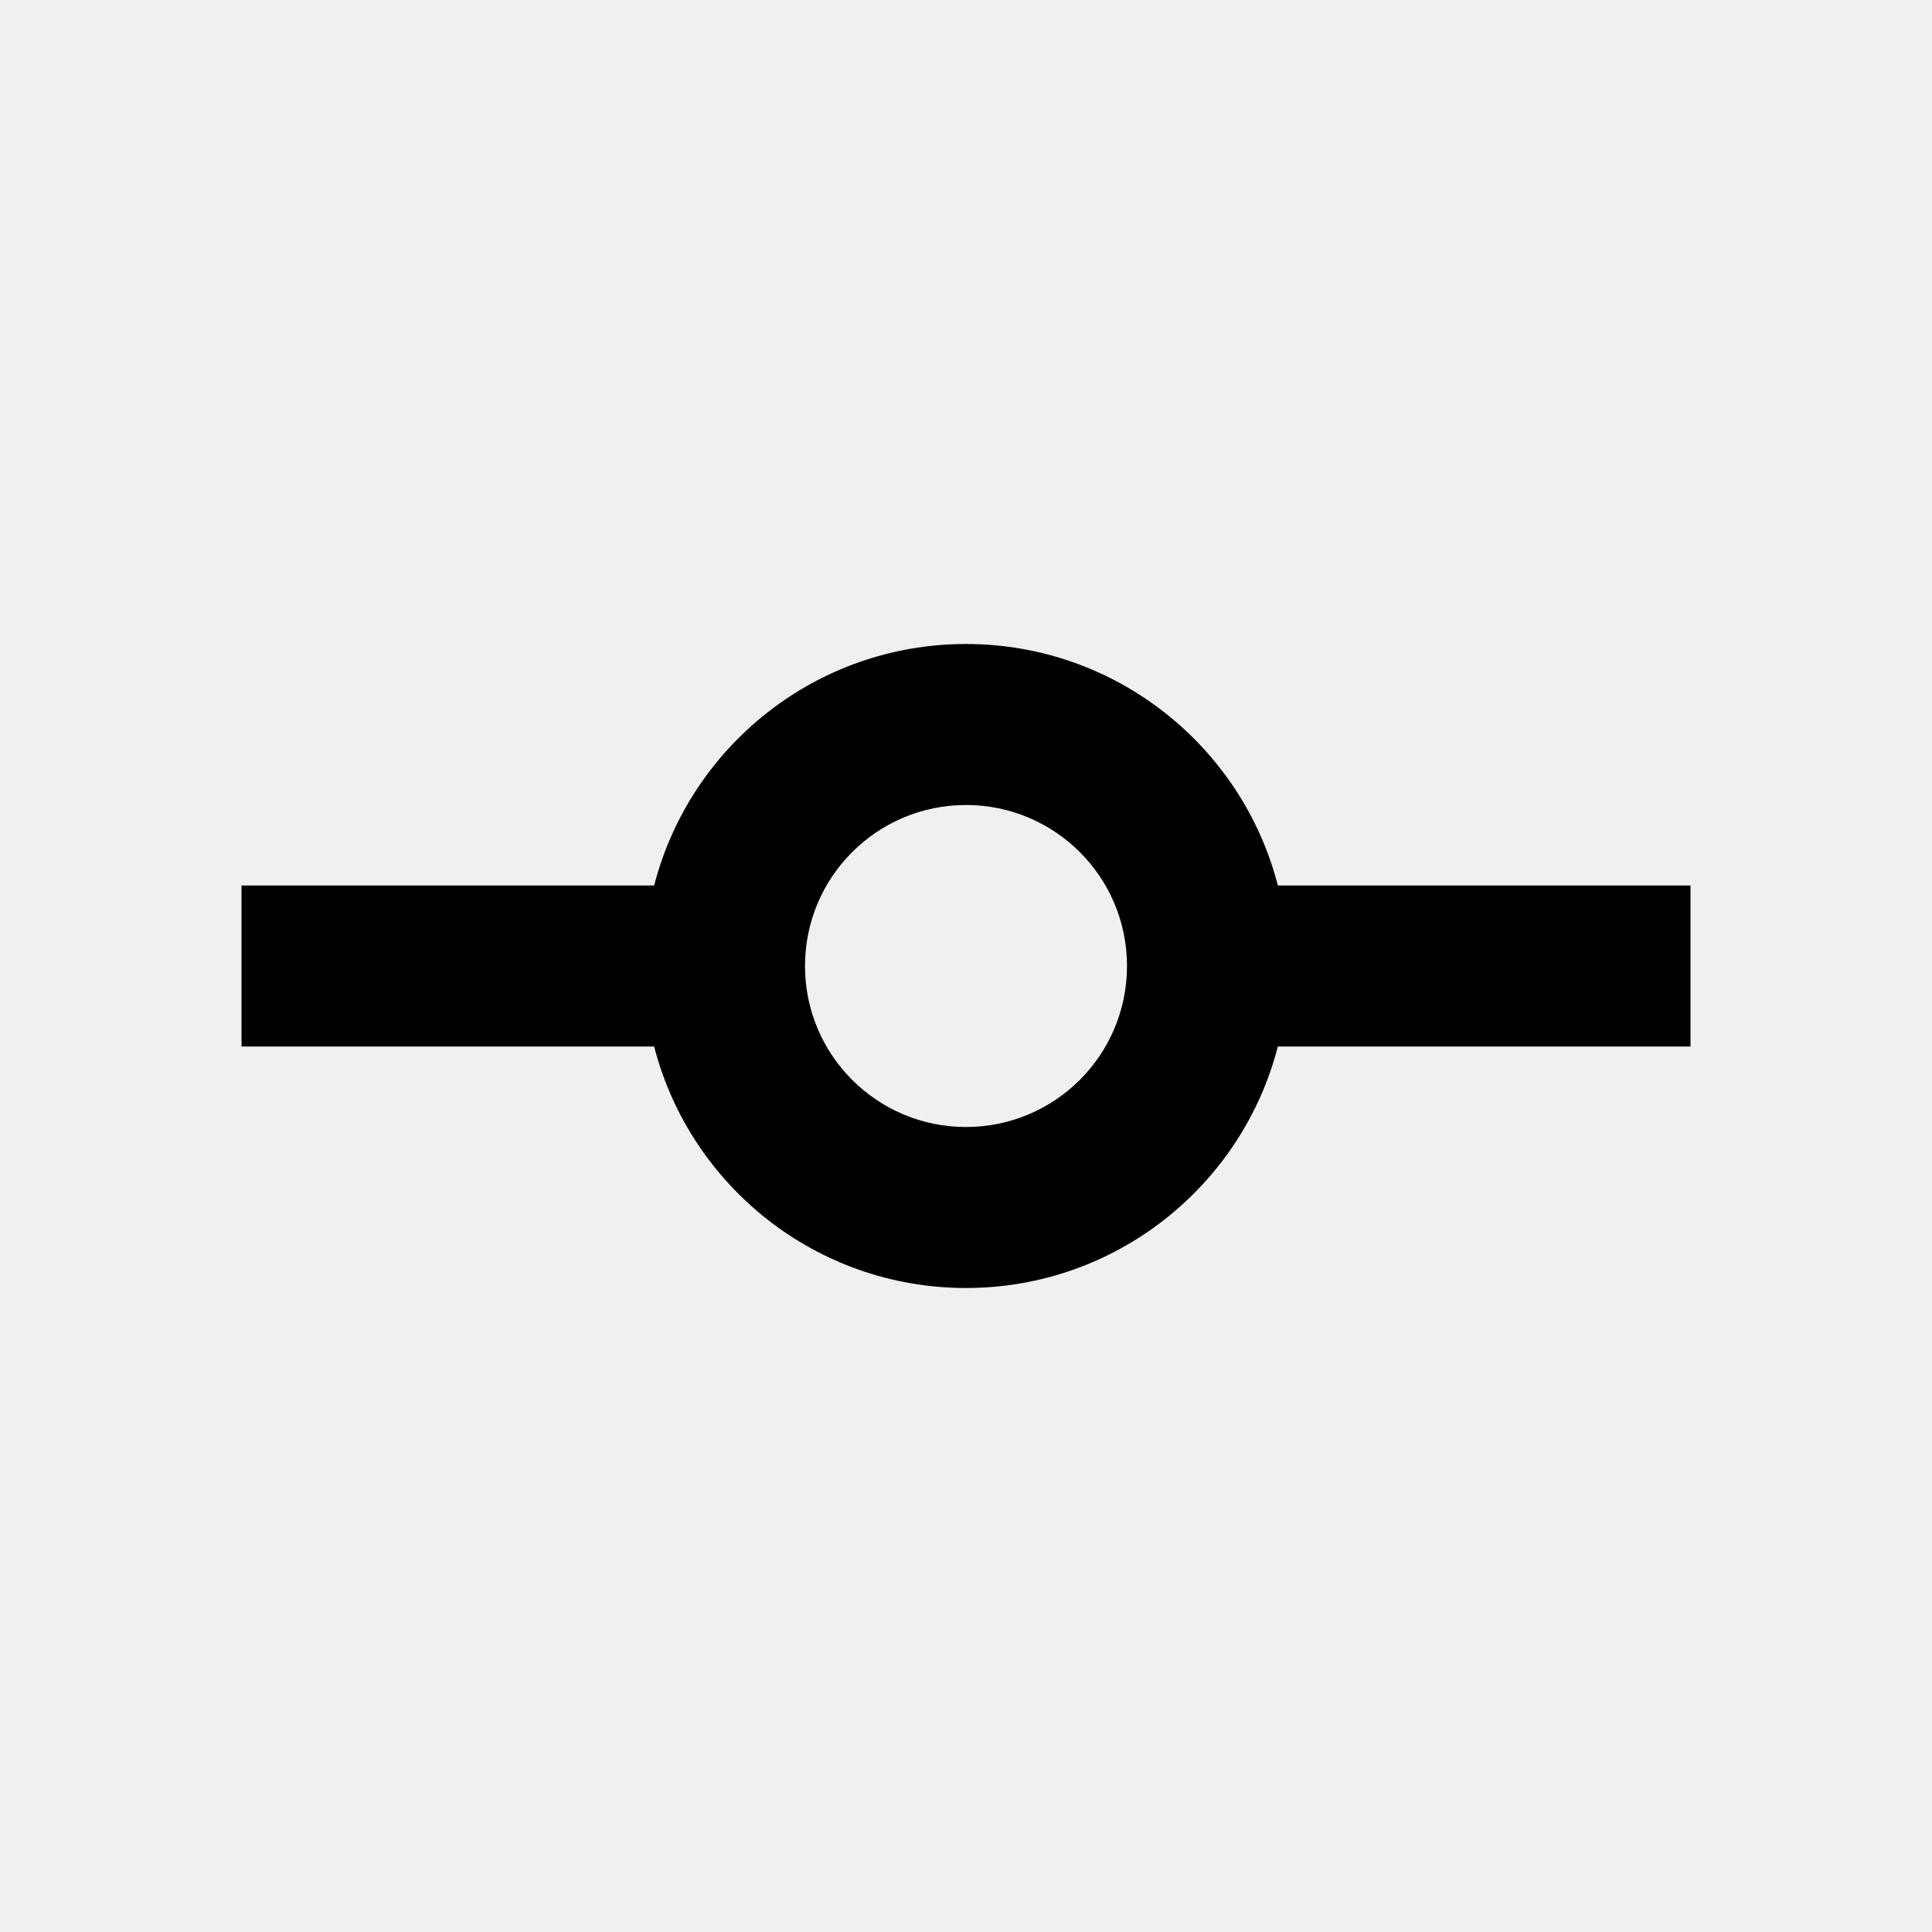
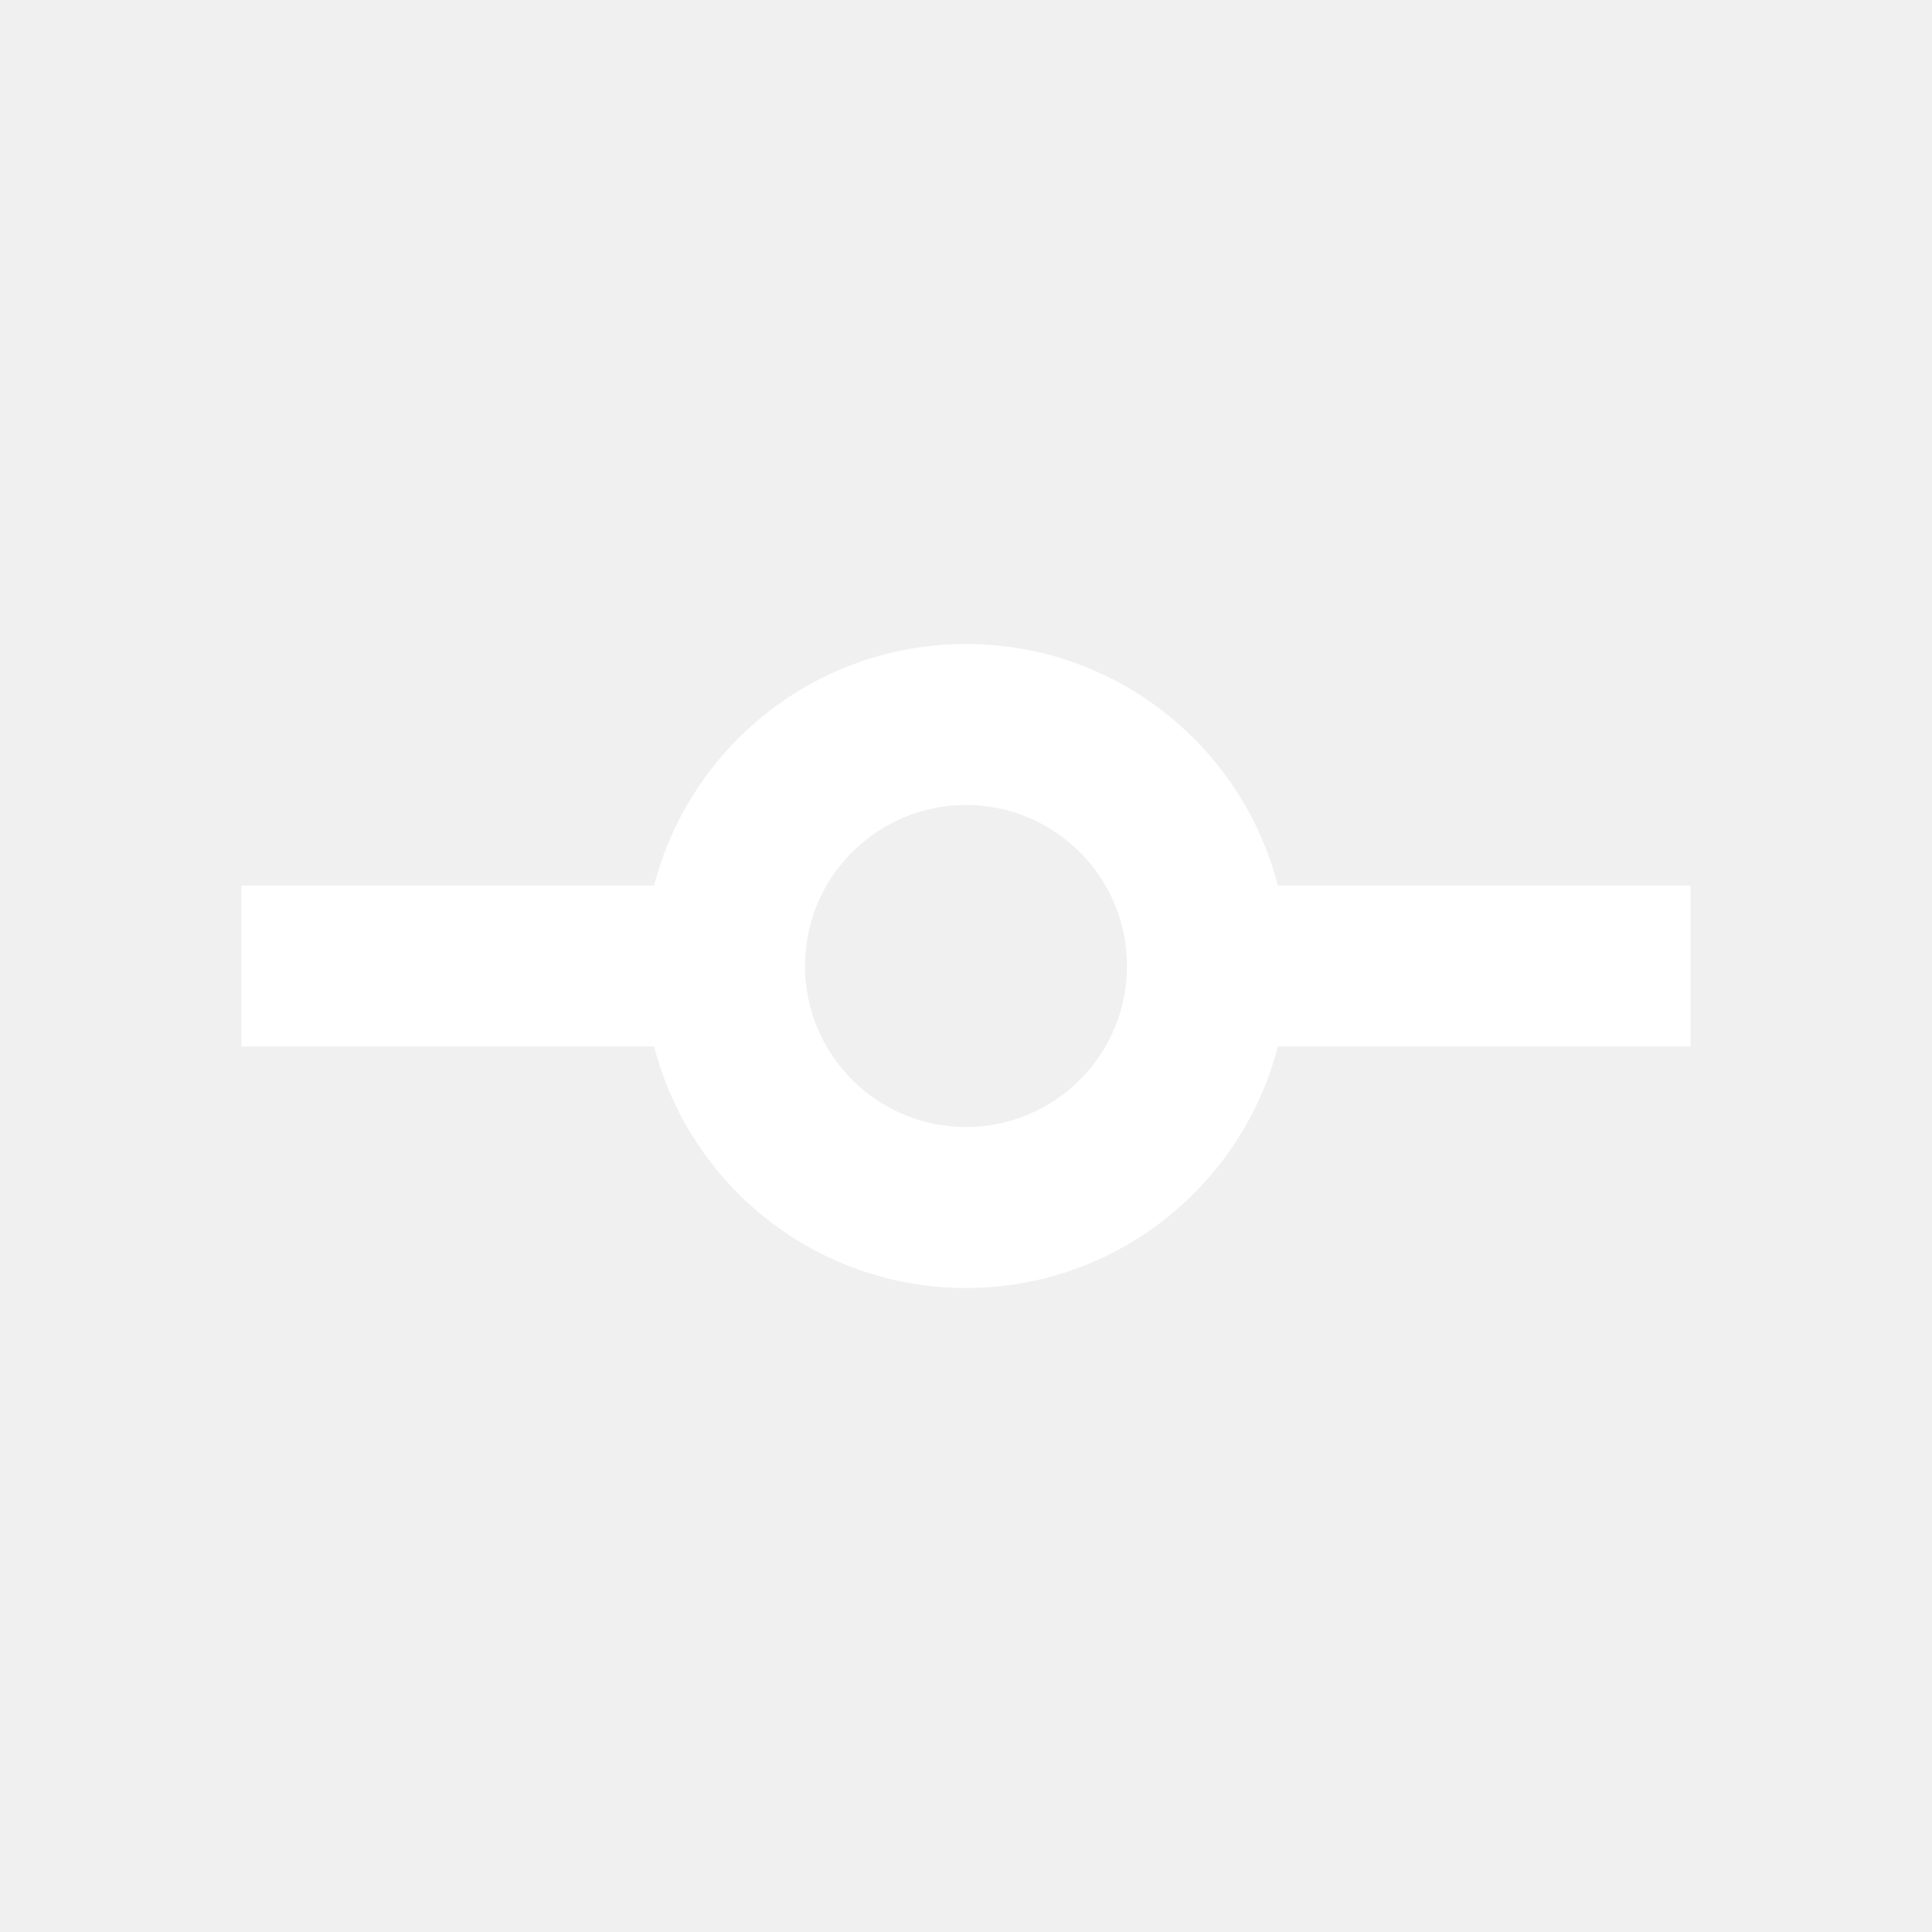
- <svg xmlns="http://www.w3.org/2000/svg" viewBox="0 0 24 24" fill="currentColor">
+ <svg xmlns="http://www.w3.org/2000/svg" viewBox="0 0 24 24" fill="#FFFFFF">
  <path d="M15.874 13C15.43 14.725 13.864 16 12 16C10.136 16 8.57 14.725 8.126 13H3V11H8.126C8.57 9.275 10.136 8 12 8C13.864 8 15.43 9.275 15.874 11H21V13H15.874ZM12 14C13.105 14 14 13.105 14 12C14 10.895 13.105 10 12 10C10.895 10 10 10.895 10 12C10 13.105 10.895 14 12 14Z" />
</svg>
